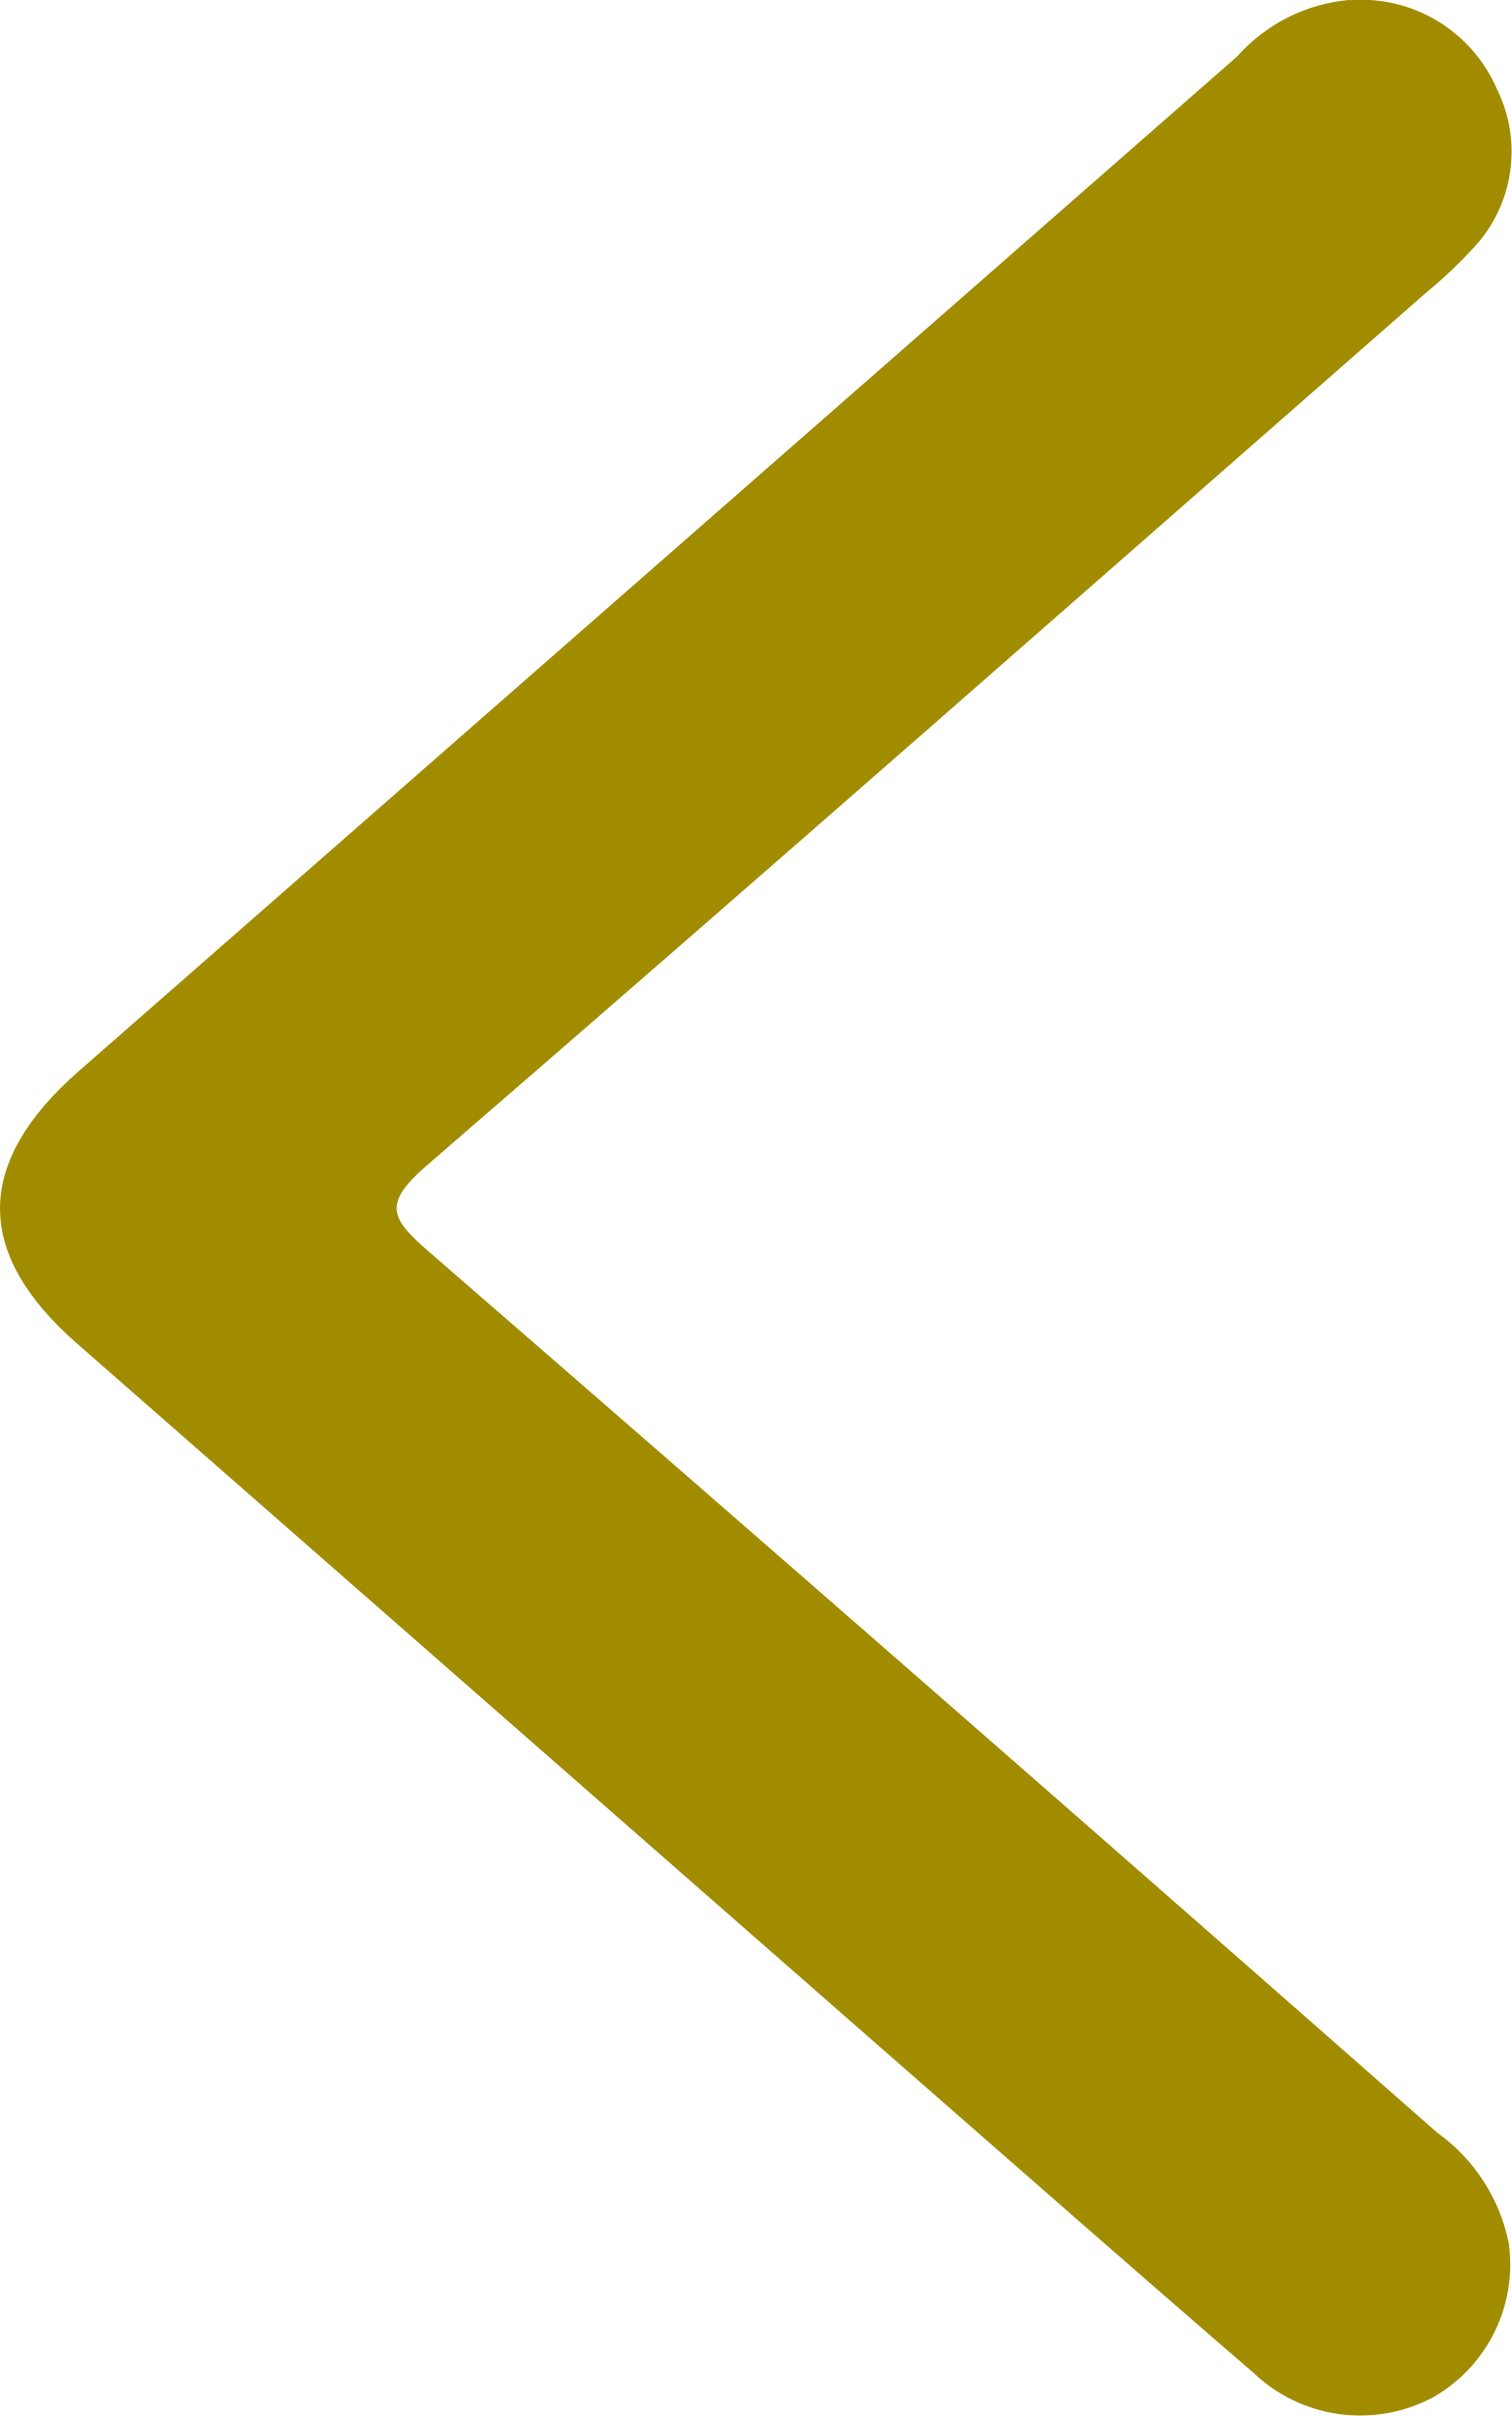
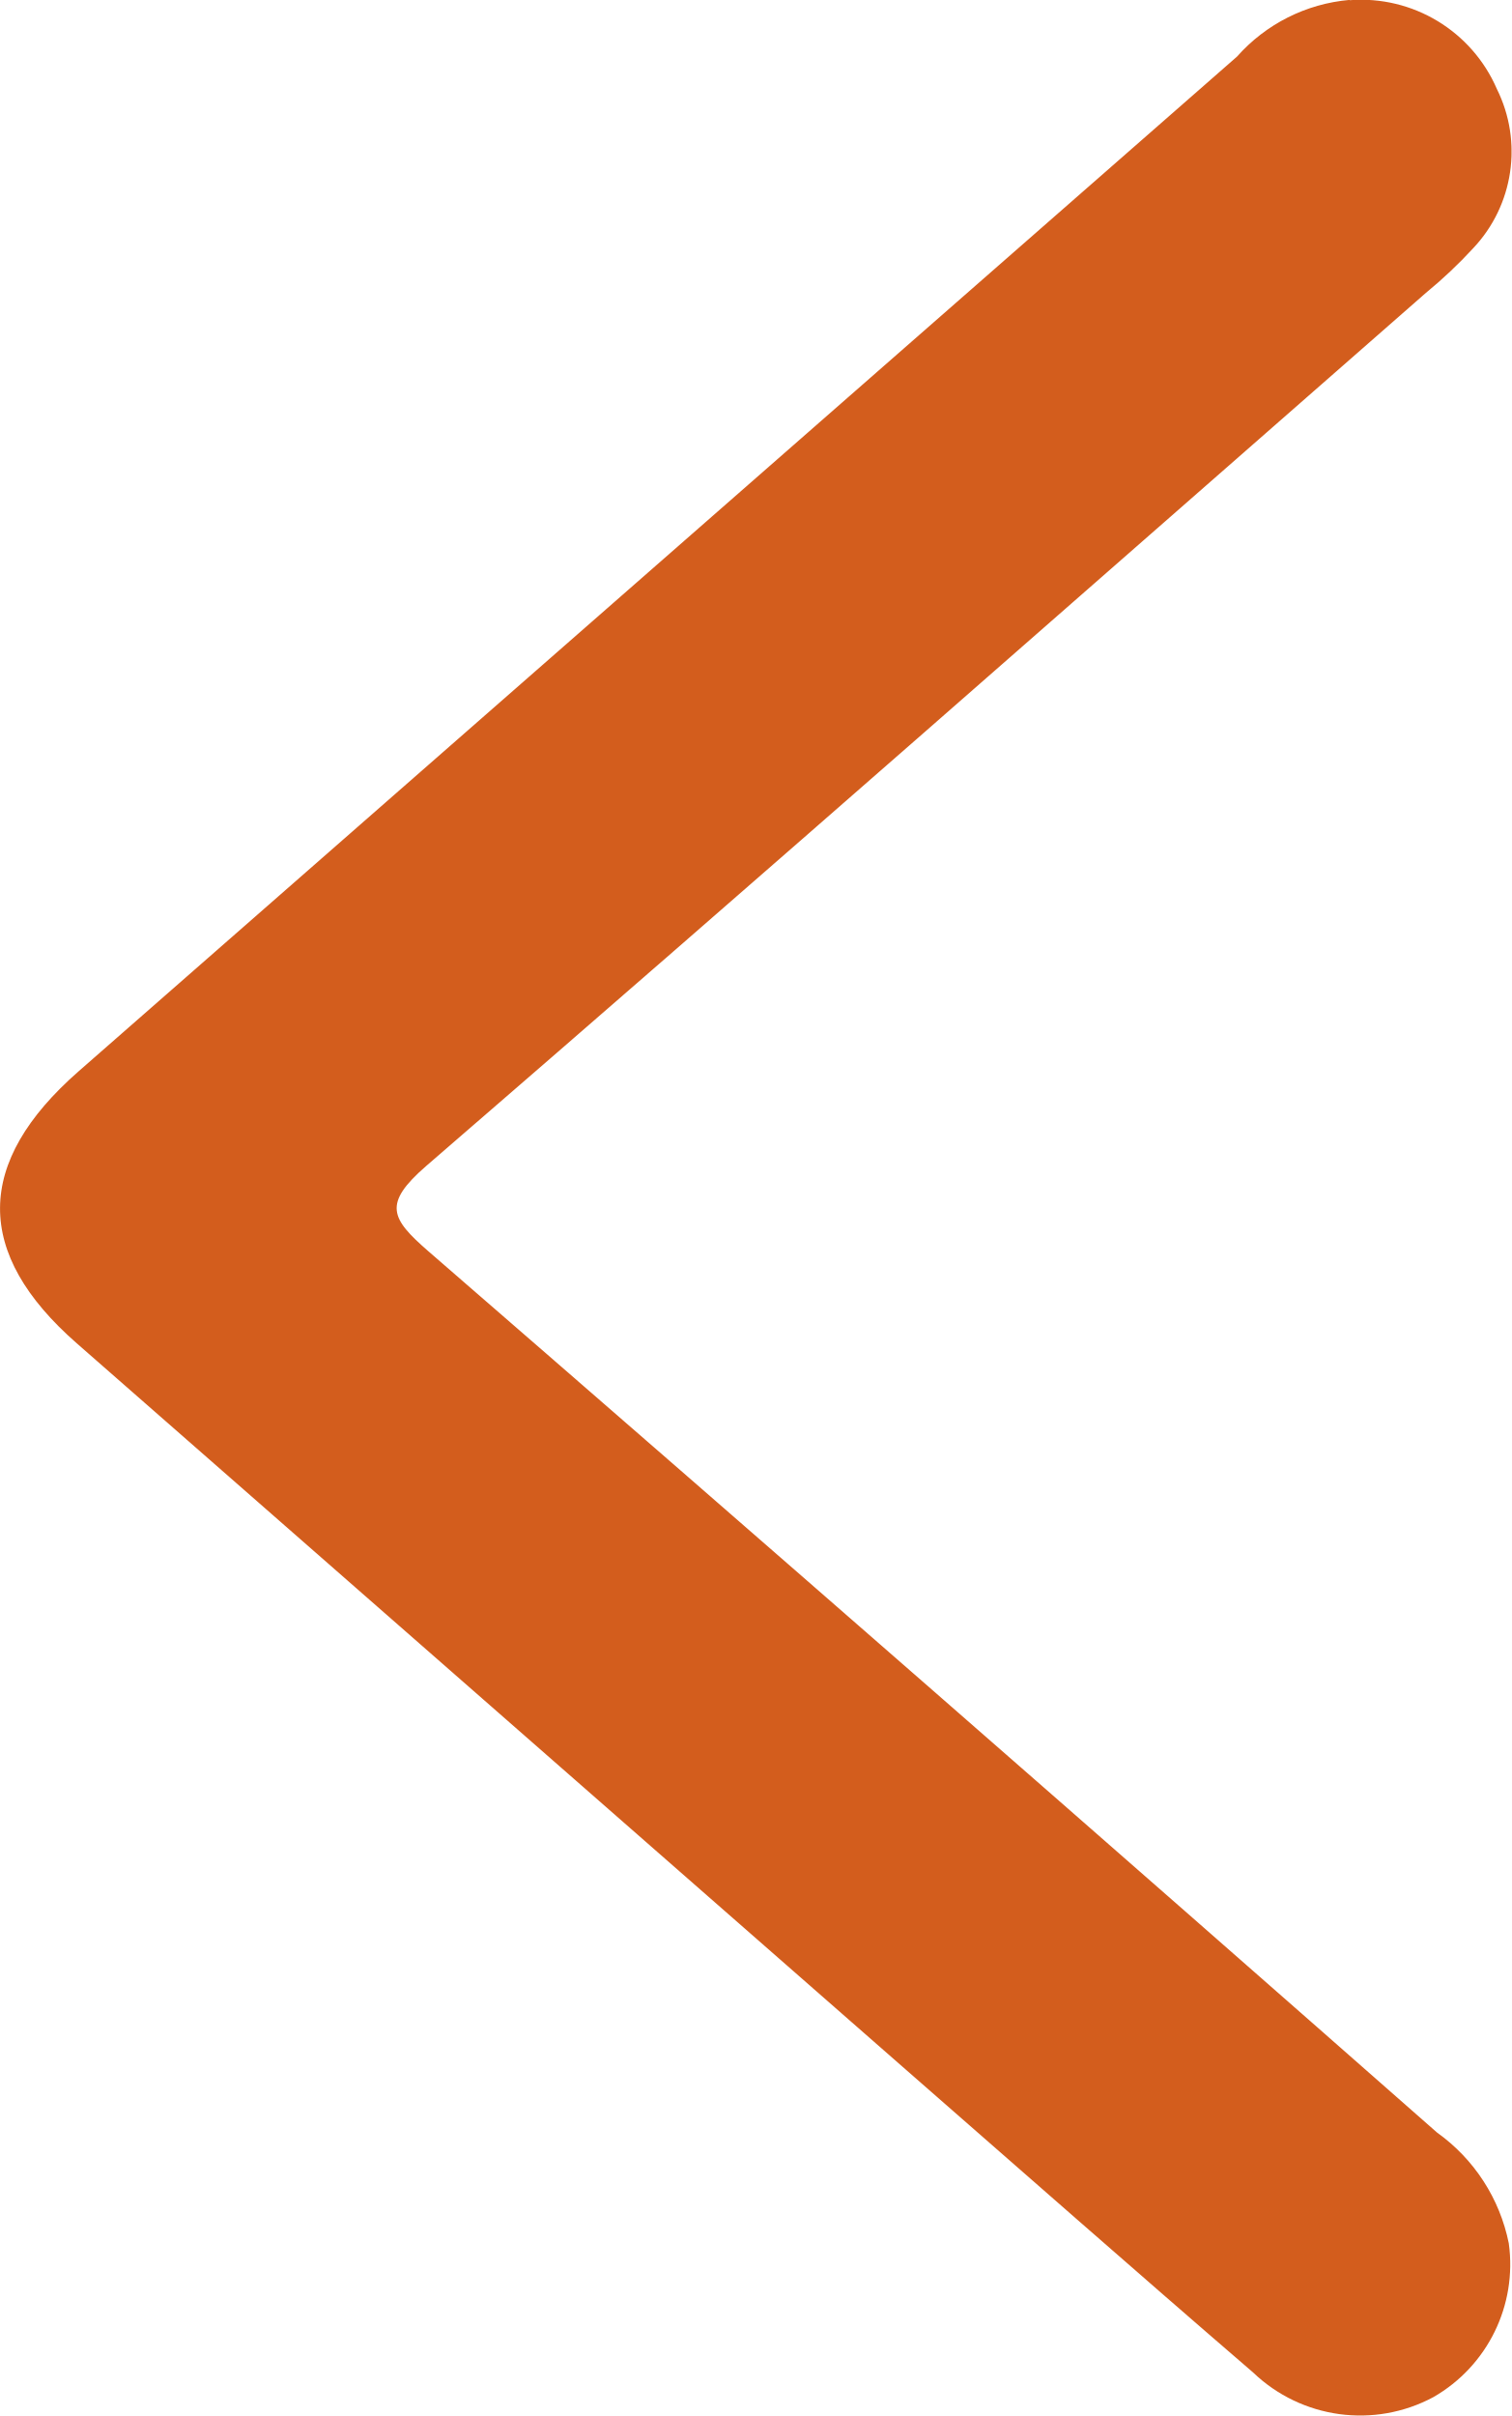
<svg xmlns="http://www.w3.org/2000/svg" width="16" height="25.567" viewBox="0 0 16 25.567">
  <defs>
    <clipPath id="clip-path">
-       <rect id="Rectangle_279" data-name="Rectangle 279" width="16" height="25.567" fill="#a18c00" />
+       <rect id="Rectangle_279" data-name="Rectangle 279" width="16" height="25.567" fill="#d35d1dff" />
    </clipPath>
  </defs>
  <g id="Group_557" data-name="Group 557" transform="translate(16 25.567) rotate(180)">
    <g id="Group_556" data-name="Group 556" clip-path="url(#clip-path)">
-       <path id="Path_13" data-name="Path 13" d="M1.713,25.565a1.566,1.566,0,0,1-1.558-.94,1.489,1.489,0,0,1,.251-1.685,4.941,4.941,0,0,1,.5-.472c3.524-3.085,7.04-6.179,10.584-9.241.46-.4.374-.554-.023-.9Q6.112,7.683.789,3a1.9,1.9,0,0,1-.76-1.173A1.619,1.619,0,0,1,.827.2,1.638,1.638,0,0,1,2.735.46C3.981,1.533,5.214,2.62,6.451,3.7l8.737,7.652q1.633,1.43-.02,2.878Q9.036,19.6,2.906,24.968a1.8,1.8,0,0,1-1.192.6" transform="translate(0 0)" fill="#a18c00" />
+       <path id="Path_13" data-name="Path 13" d="M1.713,25.565a1.566,1.566,0,0,1-1.558-.94,1.489,1.489,0,0,1,.251-1.685,4.941,4.941,0,0,1,.5-.472c3.524-3.085,7.04-6.179,10.584-9.241.46-.4.374-.554-.023-.9Q6.112,7.683.789,3a1.9,1.9,0,0,1-.76-1.173A1.619,1.619,0,0,1,.827.2,1.638,1.638,0,0,1,2.735.46C3.981,1.533,5.214,2.62,6.451,3.7l8.737,7.652q1.633,1.43-.02,2.878Q9.036,19.6,2.906,24.968a1.8,1.8,0,0,1-1.192.6" transform="translate(0 0)" fill="#d35d1dff" />
    </g>
  </g>
</svg>
